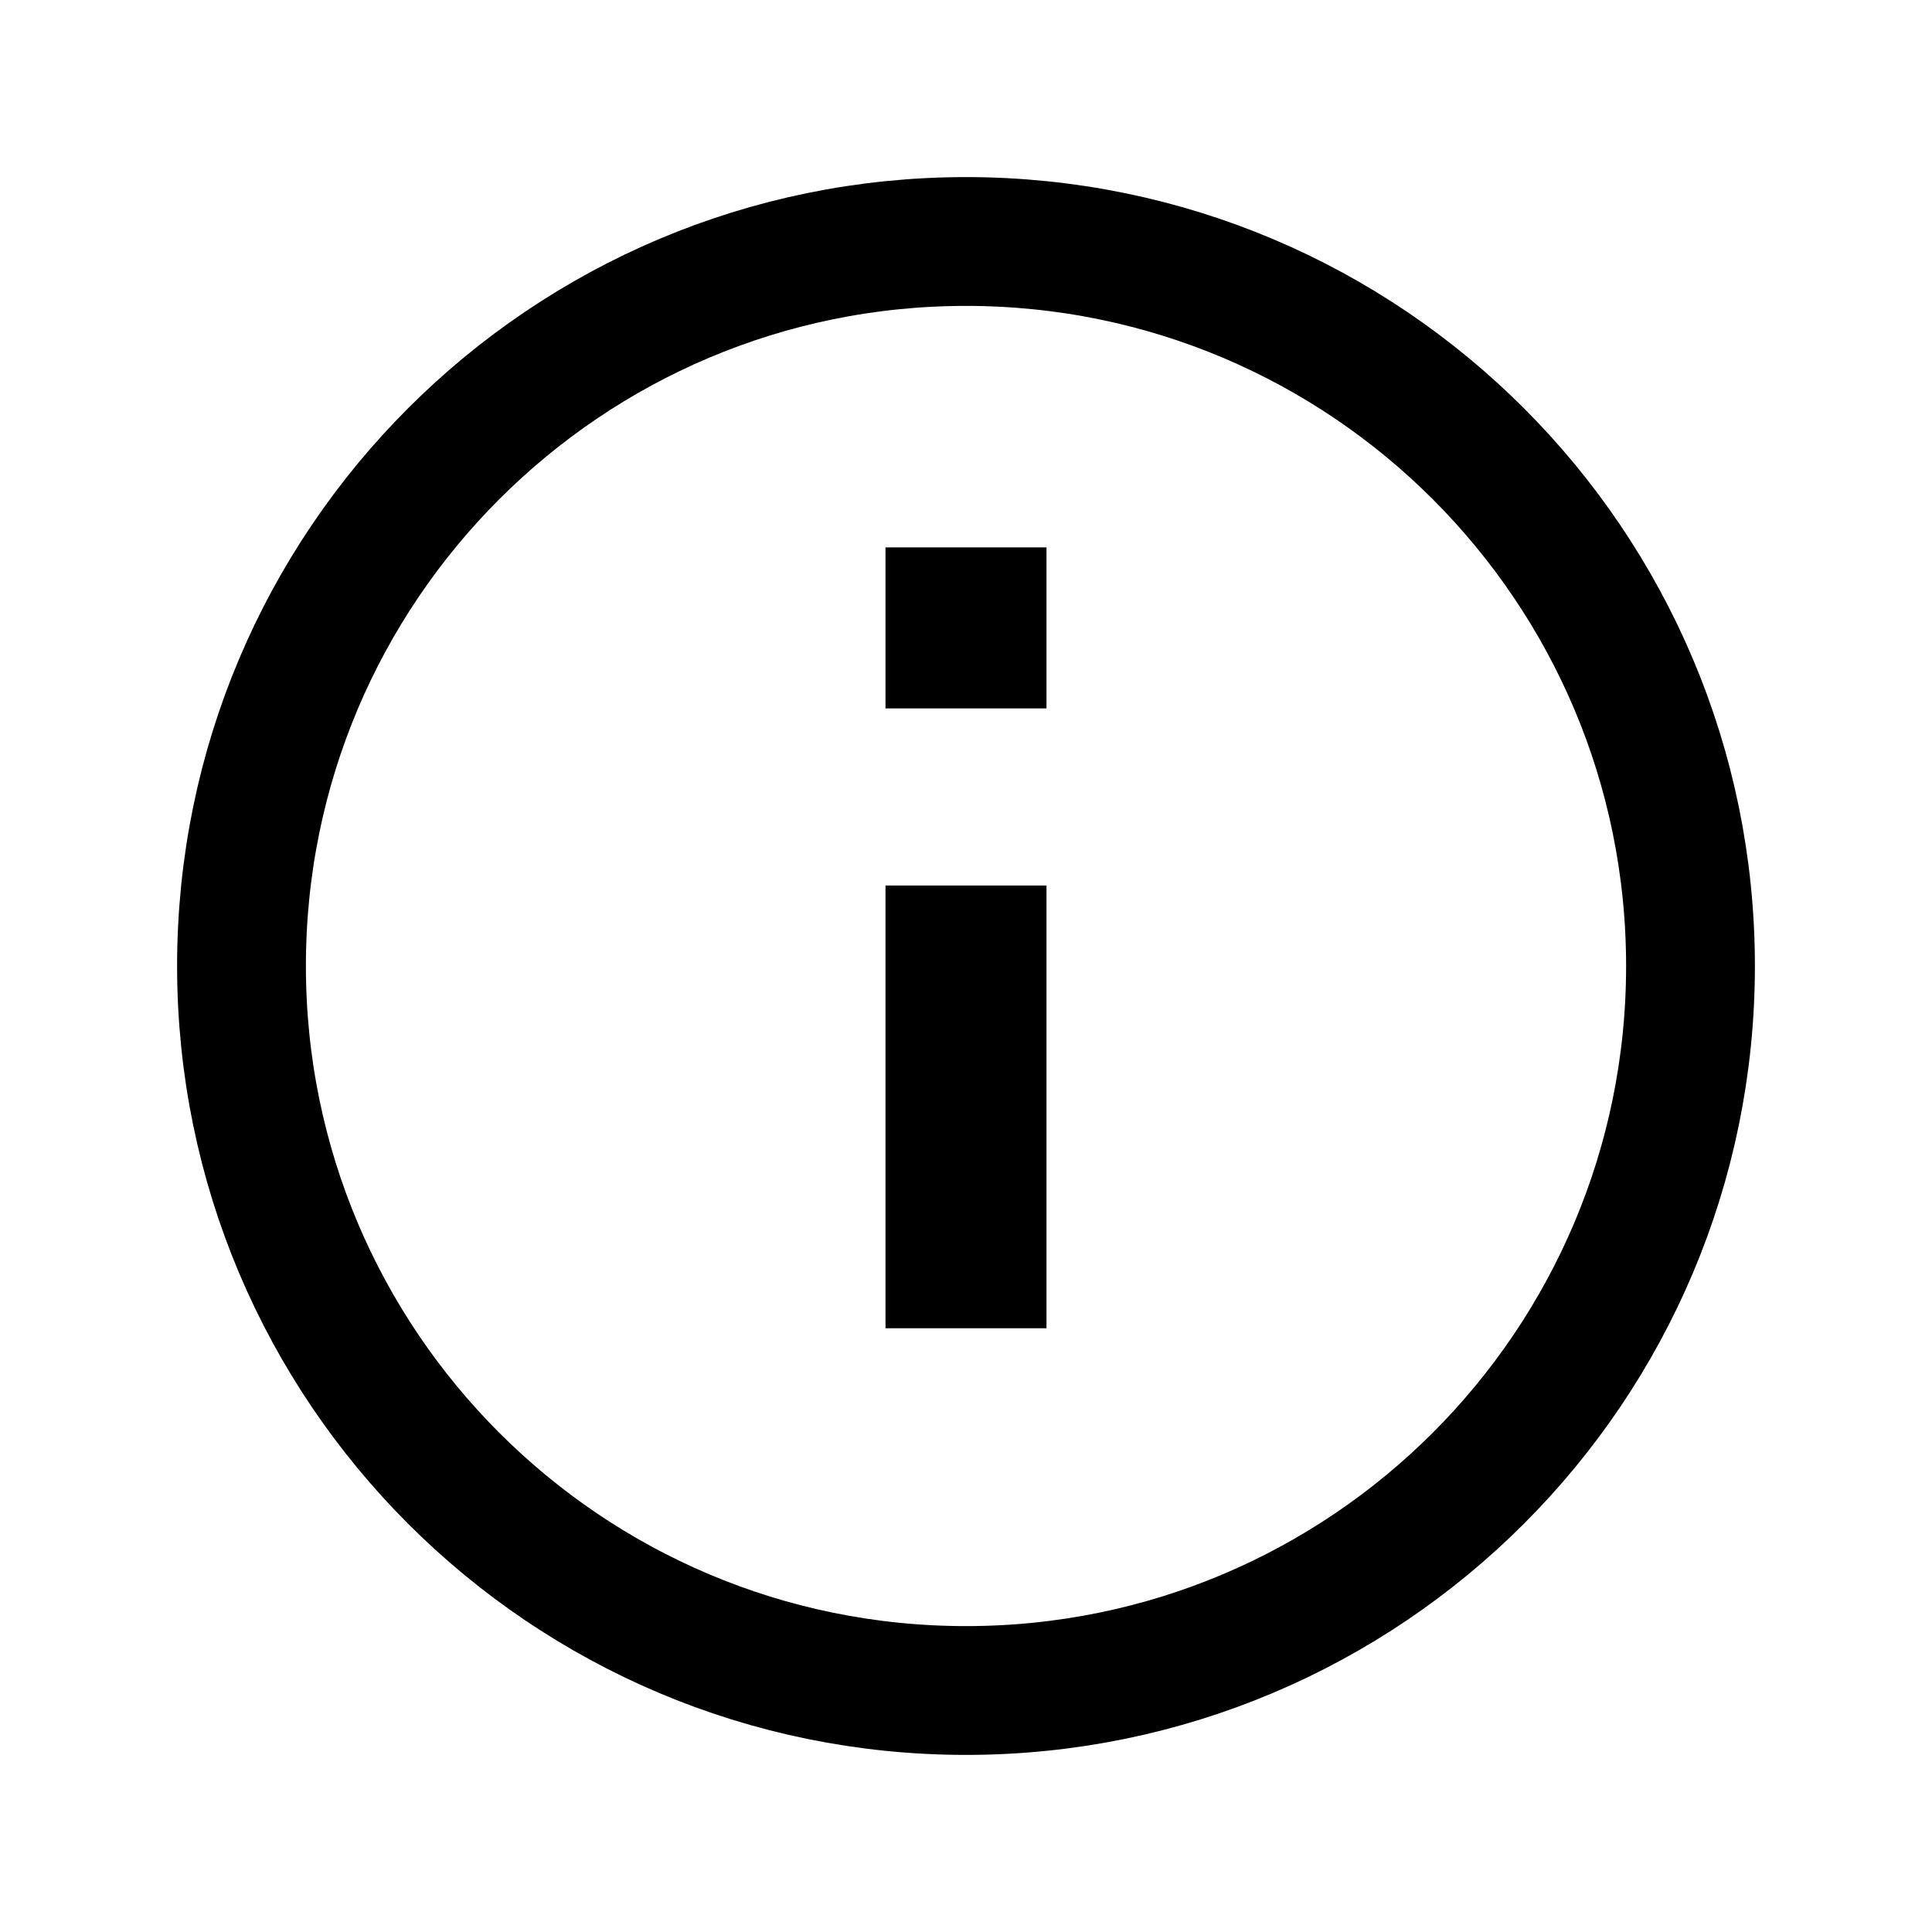
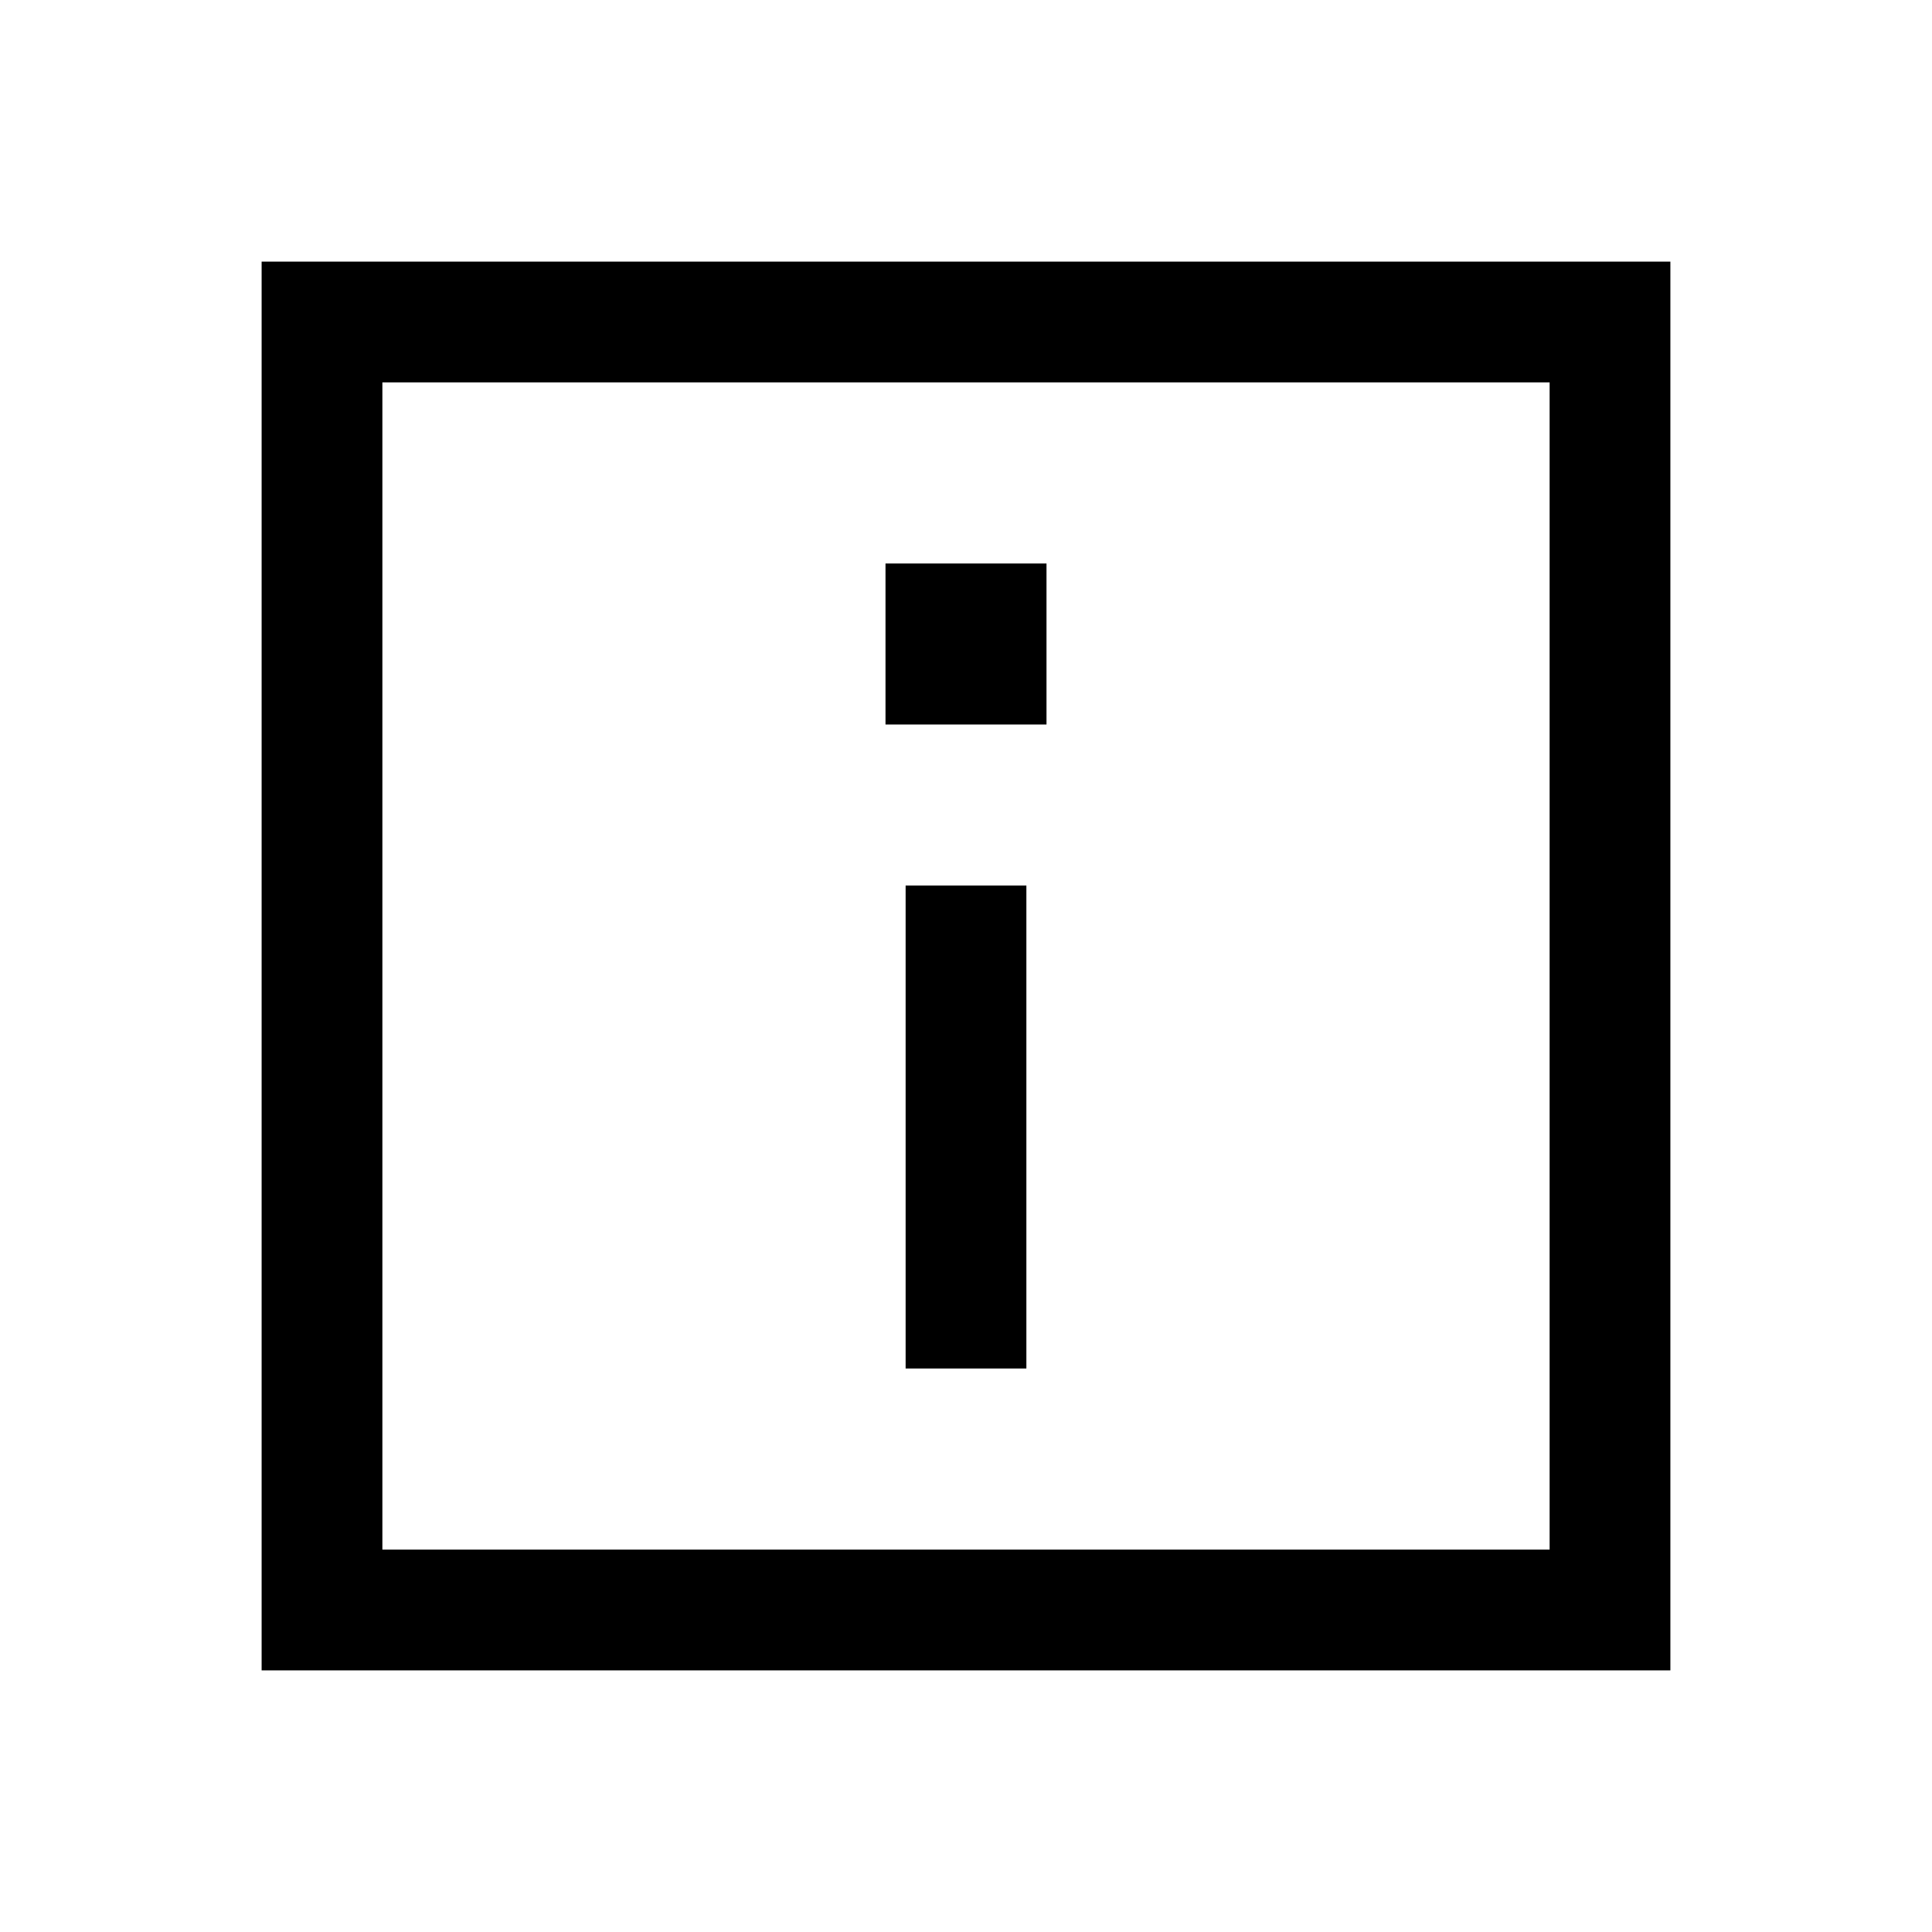
- <svg xmlns="http://www.w3.org/2000/svg" viewBox="0 0 24 24" width="24" height="24">
-   <circle cx="12" cy="12" r="9" fill="none" stroke="currentColor" stroke-width="1.6" />
-   <path d="M12 11v5.5" stroke="currentColor" stroke-width="2" />
-   <rect x="11" y="6.8" width="2" height="2" fill="currentColor" />
+ <svg xmlns="http://www.w3.org/2000/svg" viewBox="0 0 24 24" width="24" height="24" fill="none" stroke="currentColor" stroke-width="1.5" stroke-linecap="butt" stroke-linejoin="miter">
+   <rect x="4" y="4" width="16" height="16" />
+   <path d="M12 11v6" />
+   <rect x="11" y="7" width="2" height="2" fill="currentColor" stroke="none" />
</svg>
